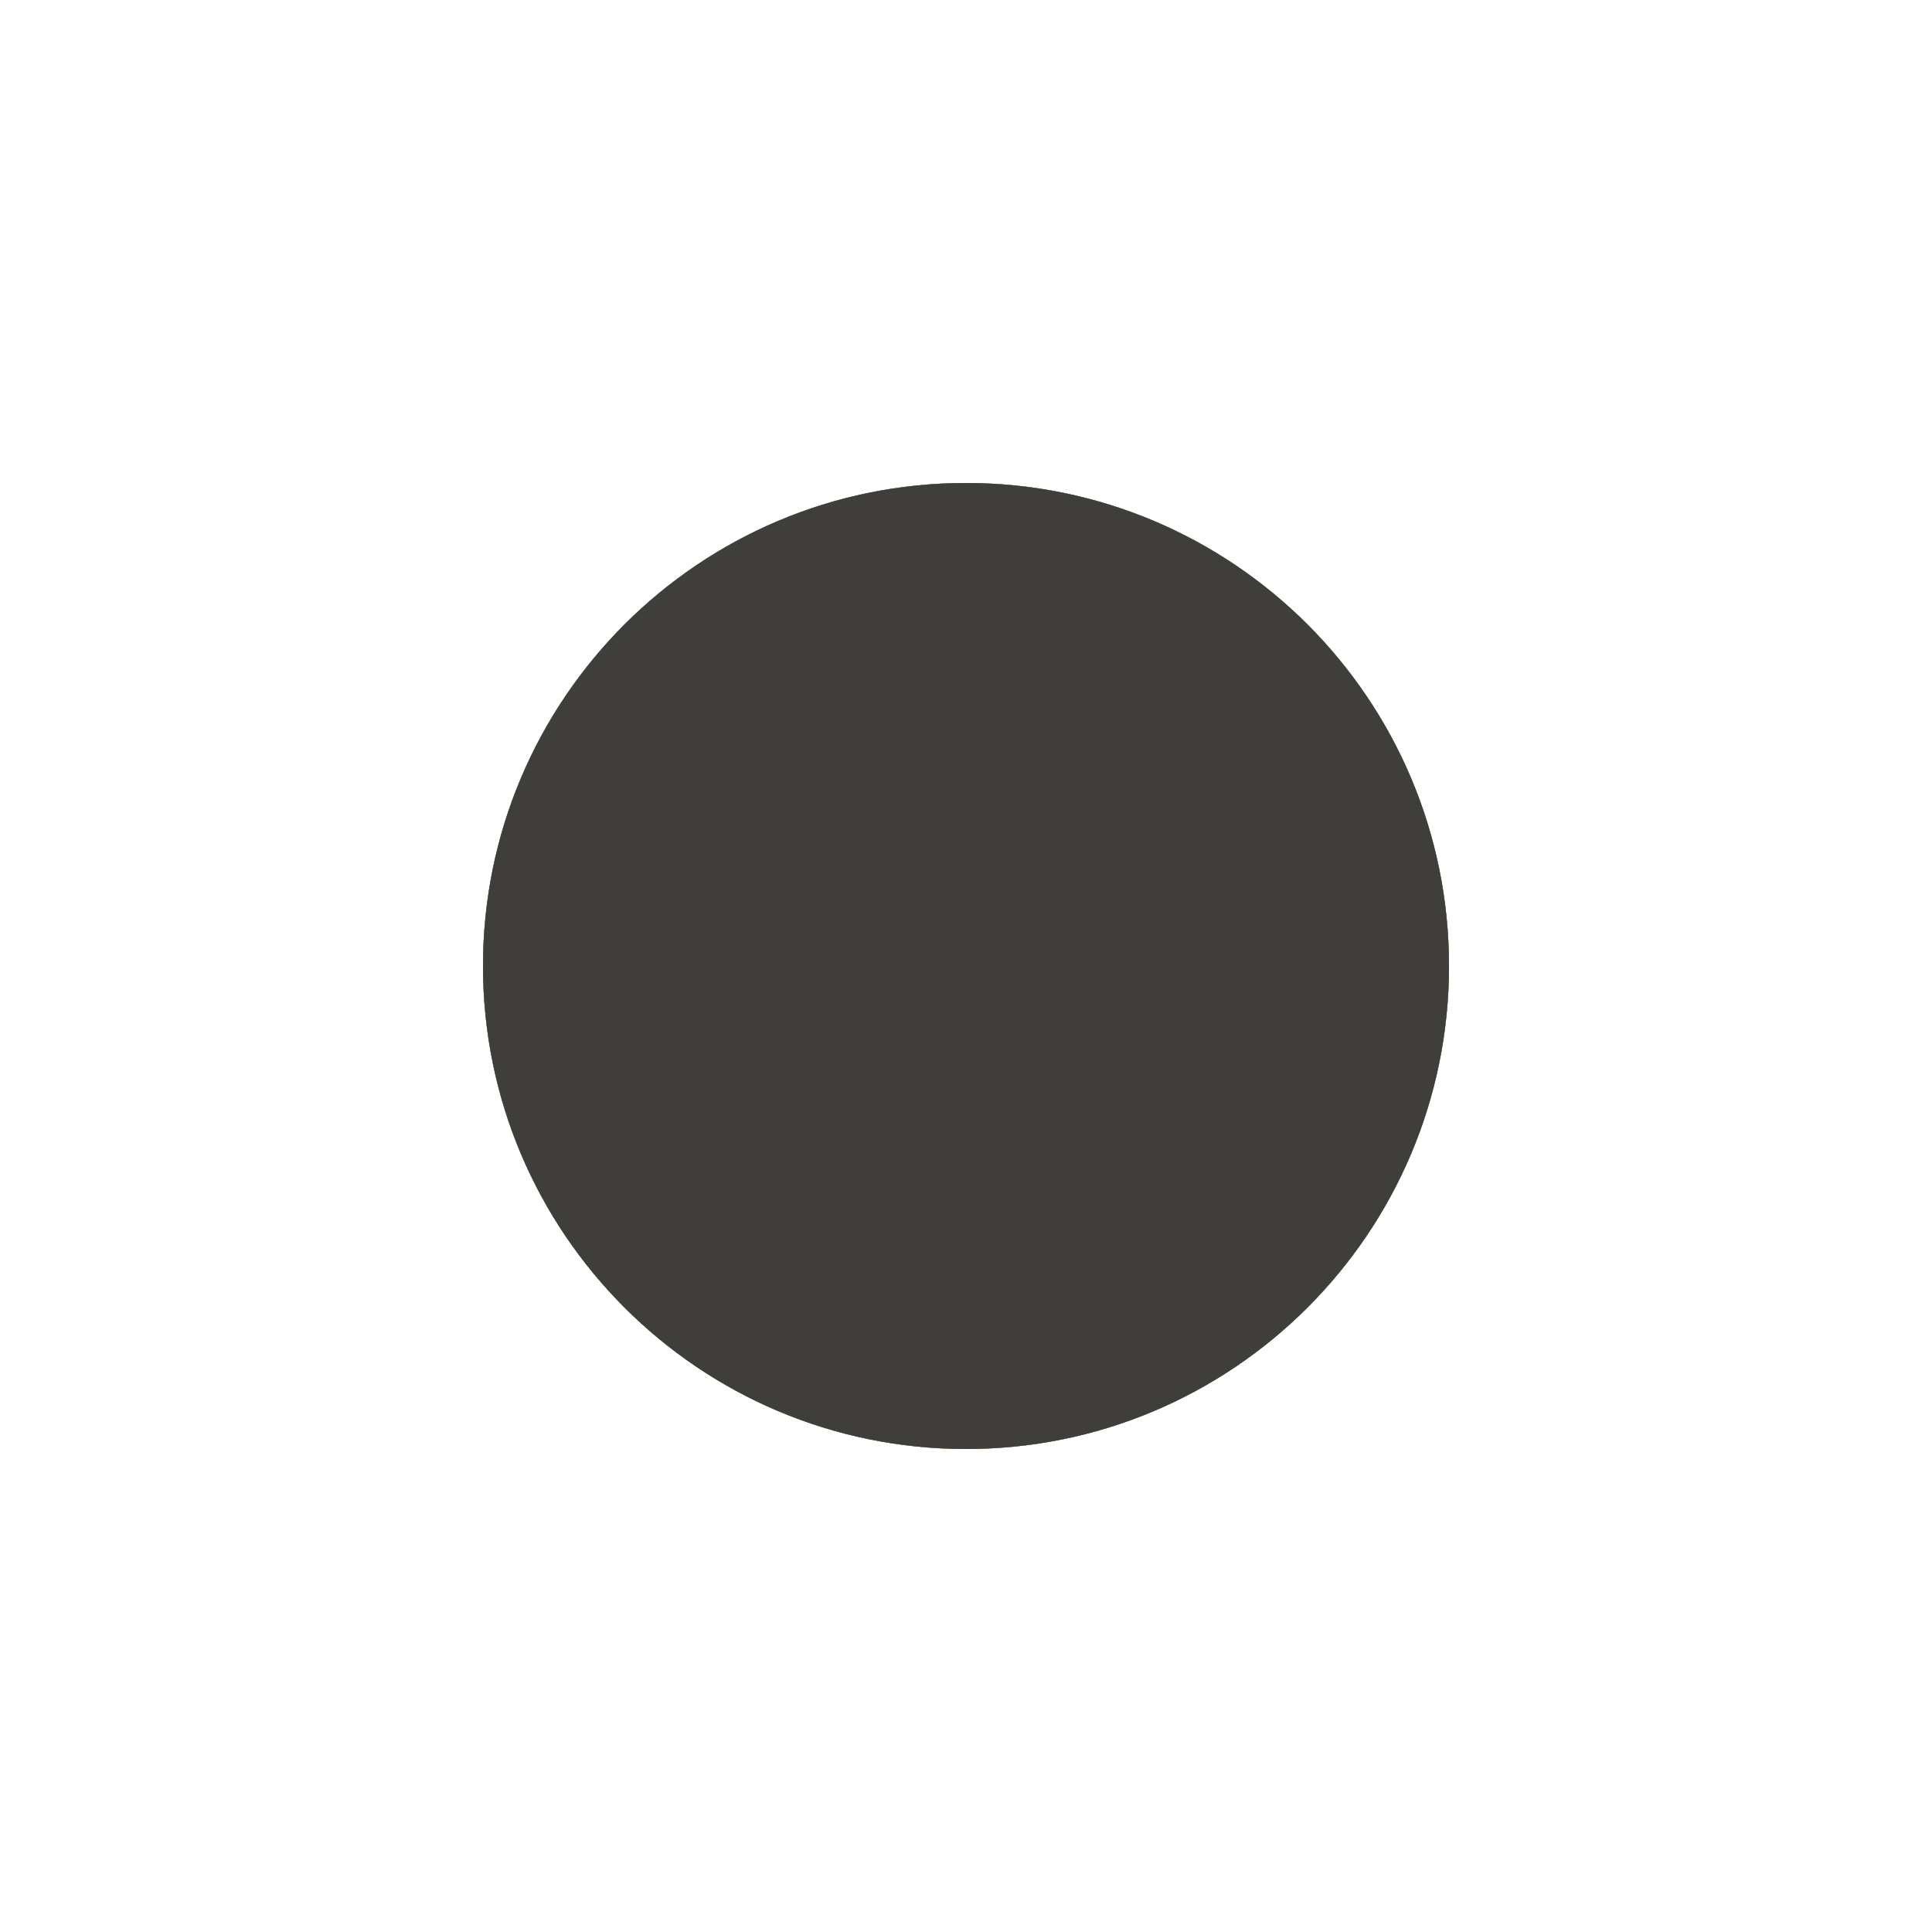
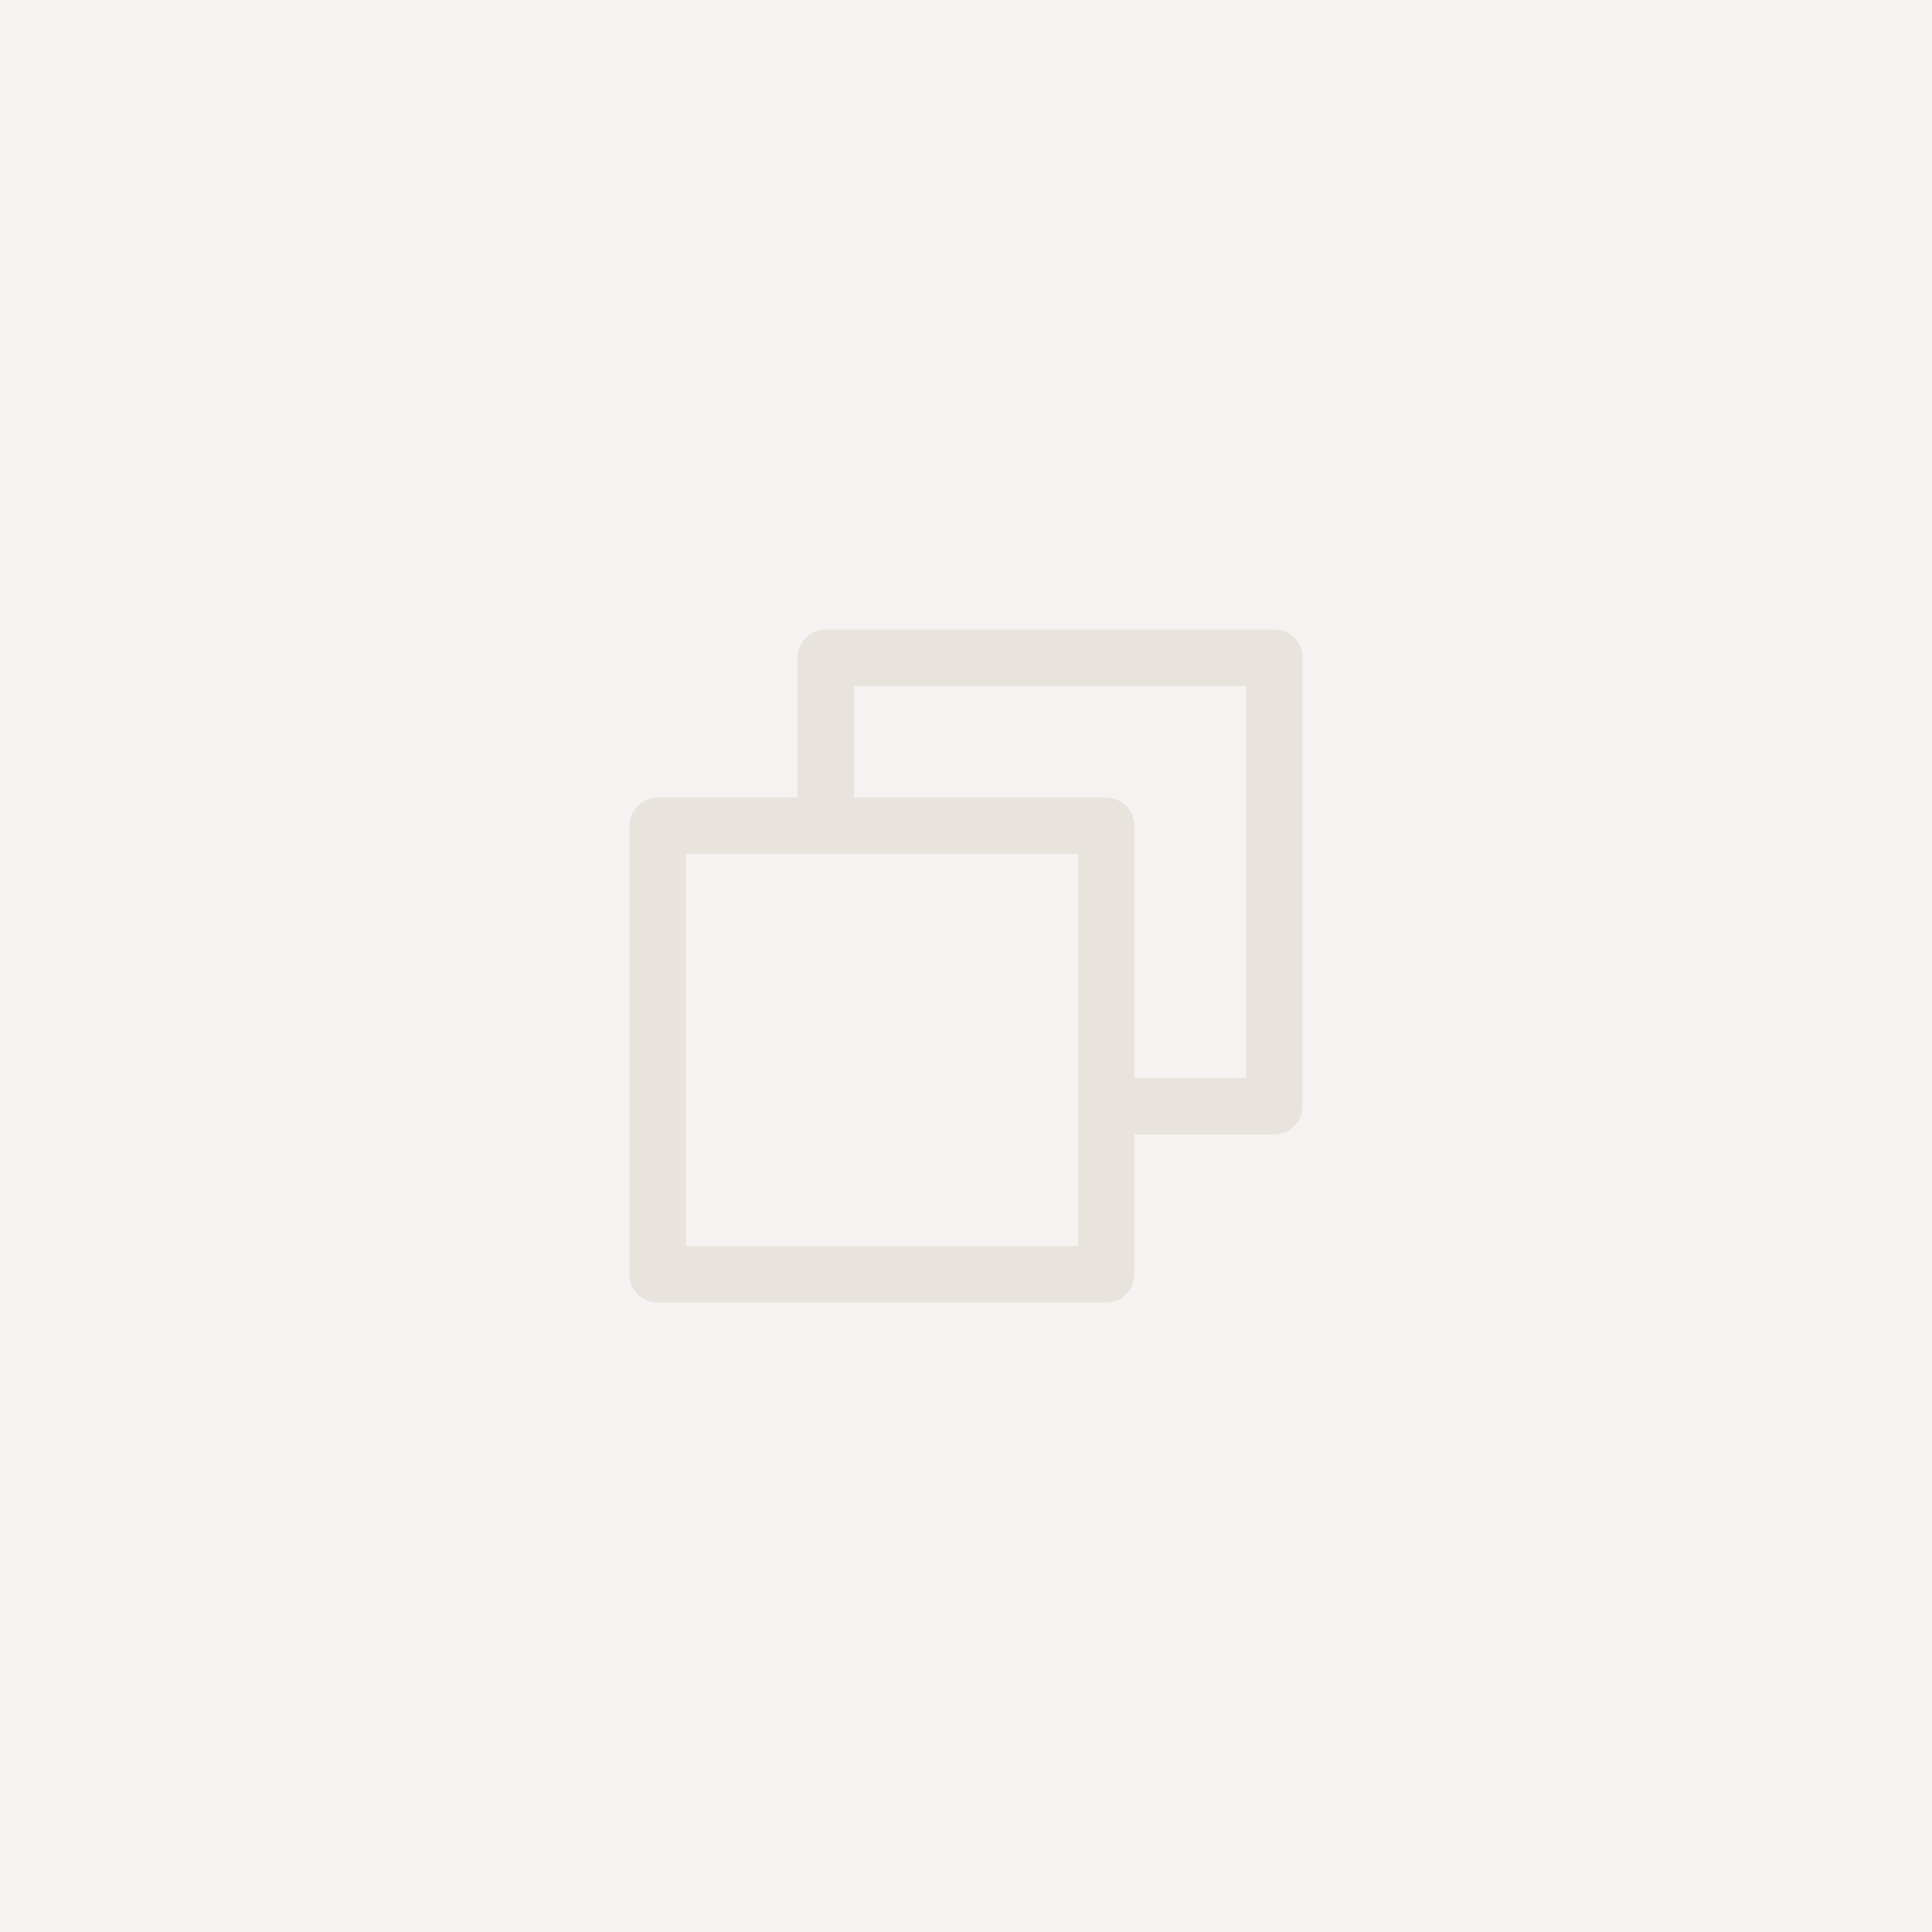
<svg xmlns="http://www.w3.org/2000/svg" width="24" height="24">
  <g id="active-center">
    <rect x="0" y="0" width="24" height="24" fill="#000" fill-opacity="0" />
-     <circle cx="12" cy="12" r="6" fill="#5c5955" />
+     <g transform="translate(6.429,6.429) scale(0.04352679)">
+       <path d="M216,32H88a8,8,0,0,0-8,8V80H40a8,8,0,0,0-8,8V216a8,8,0,0,0,8,8H168a8,8,0,0,0,8-8V176h40a8,8,0,0,0,8-8V40A8,8,0,0,0,216,32ZM160,208H48V96H160Zm48-48H176V88a8,8,0,0,0-8-8H96V48H208Z" fill="#e8e4dd" opacity="0.85" />
+     </g>
  </g>
  <g id="hover-center">
    <rect x="0" y="0" width="24" height="24" fill="#000" fill-opacity="0" />
-     <circle cx="12" cy="12" r="6" fill="#7fa972" />
+     <rect x="0" y="0" width="24" height="24" fill="#e8e4dd" opacity="0.18" />
+     <g transform="translate(6.429,6.429) scale(0.04352679)">
+       <path d="M216,32H88a8,8,0,0,0-8,8V80H40a8,8,0,0,0-8,8V216a8,8,0,0,0,8,8H168a8,8,0,0,0,8-8V176h40a8,8,0,0,0,8-8V40A8,8,0,0,0,216,32ZM160,208H48V96H160Zm48-48H176V88a8,8,0,0,0-8-8H96V48H208Z" fill="#e8e4dd" opacity="1" />
+     </g>
  </g>
  <g id="pressed-center">
    <rect x="0" y="0" width="24" height="24" fill="#000" fill-opacity="0" />
-     <circle cx="12" cy="12" r="6" fill="#7fa972" opacity="0.7" />
+     <rect x="0" y="0" width="24" height="24" fill="#e8e4dd" opacity="0.3" />
+     <g transform="translate(6.429,6.429) scale(0.04352679)">
+       <path d="M216,32H88a8,8,0,0,0-8,8V80H40a8,8,0,0,0-8,8V216a8,8,0,0,0,8,8H168a8,8,0,0,0,8-8V176h40a8,8,0,0,0,8-8V40A8,8,0,0,0,216,32ZM160,208H48V96H160Zm48-48H176V88a8,8,0,0,0-8-8H96V48H208Z" fill="#e8e4dd" opacity="1" />
+     </g>
  </g>
  <g id="deactivated-center">
    <rect x="0" y="0" width="24" height="24" fill="#000" fill-opacity="0" />
-     <circle cx="12" cy="12" r="6" fill="#403e3b" />
+     <g transform="translate(6.429,6.429) scale(0.04352679)">
+       <path d="M216,32H88a8,8,0,0,0-8,8V80H40a8,8,0,0,0-8,8V216a8,8,0,0,0,8,8H168a8,8,0,0,0,8-8V176h40a8,8,0,0,0,8-8V40A8,8,0,0,0,216,32ZM160,208H48V96H160Zm48-48H176V88a8,8,0,0,0-8-8H96V48H208Z" fill="#e8e4dd" opacity="0.3" />
+     </g>
  </g>
</svg>
